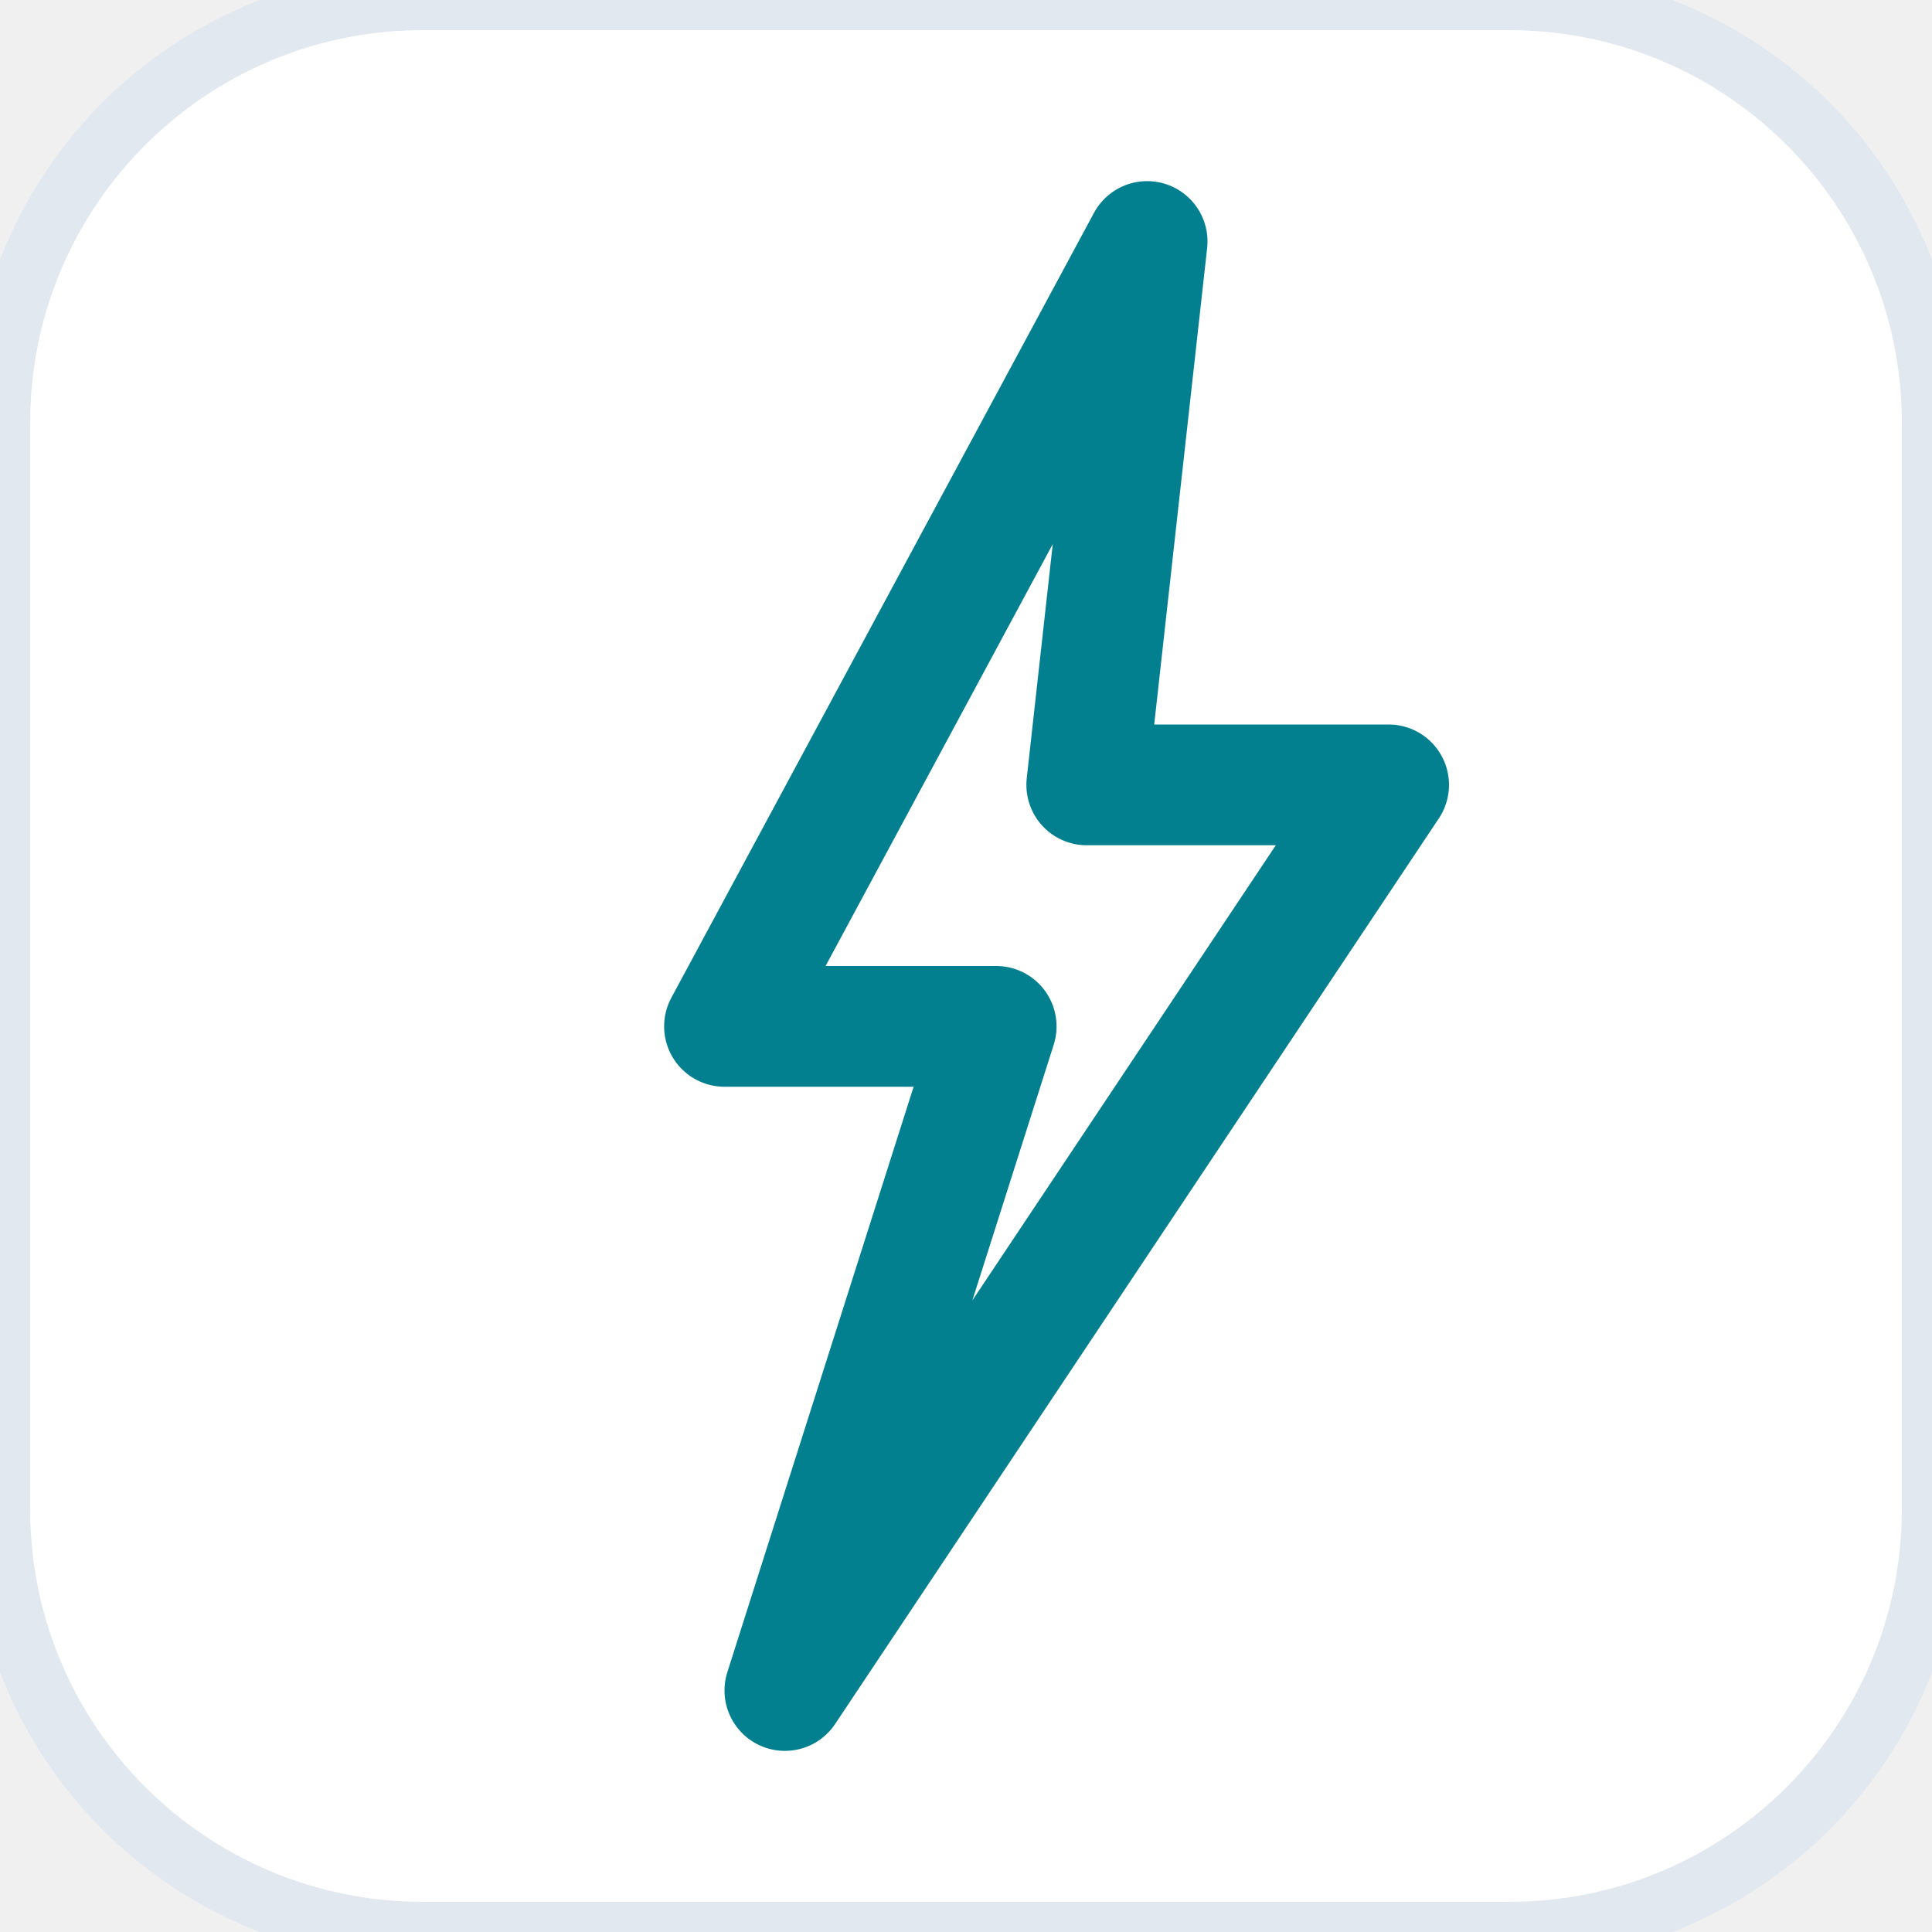
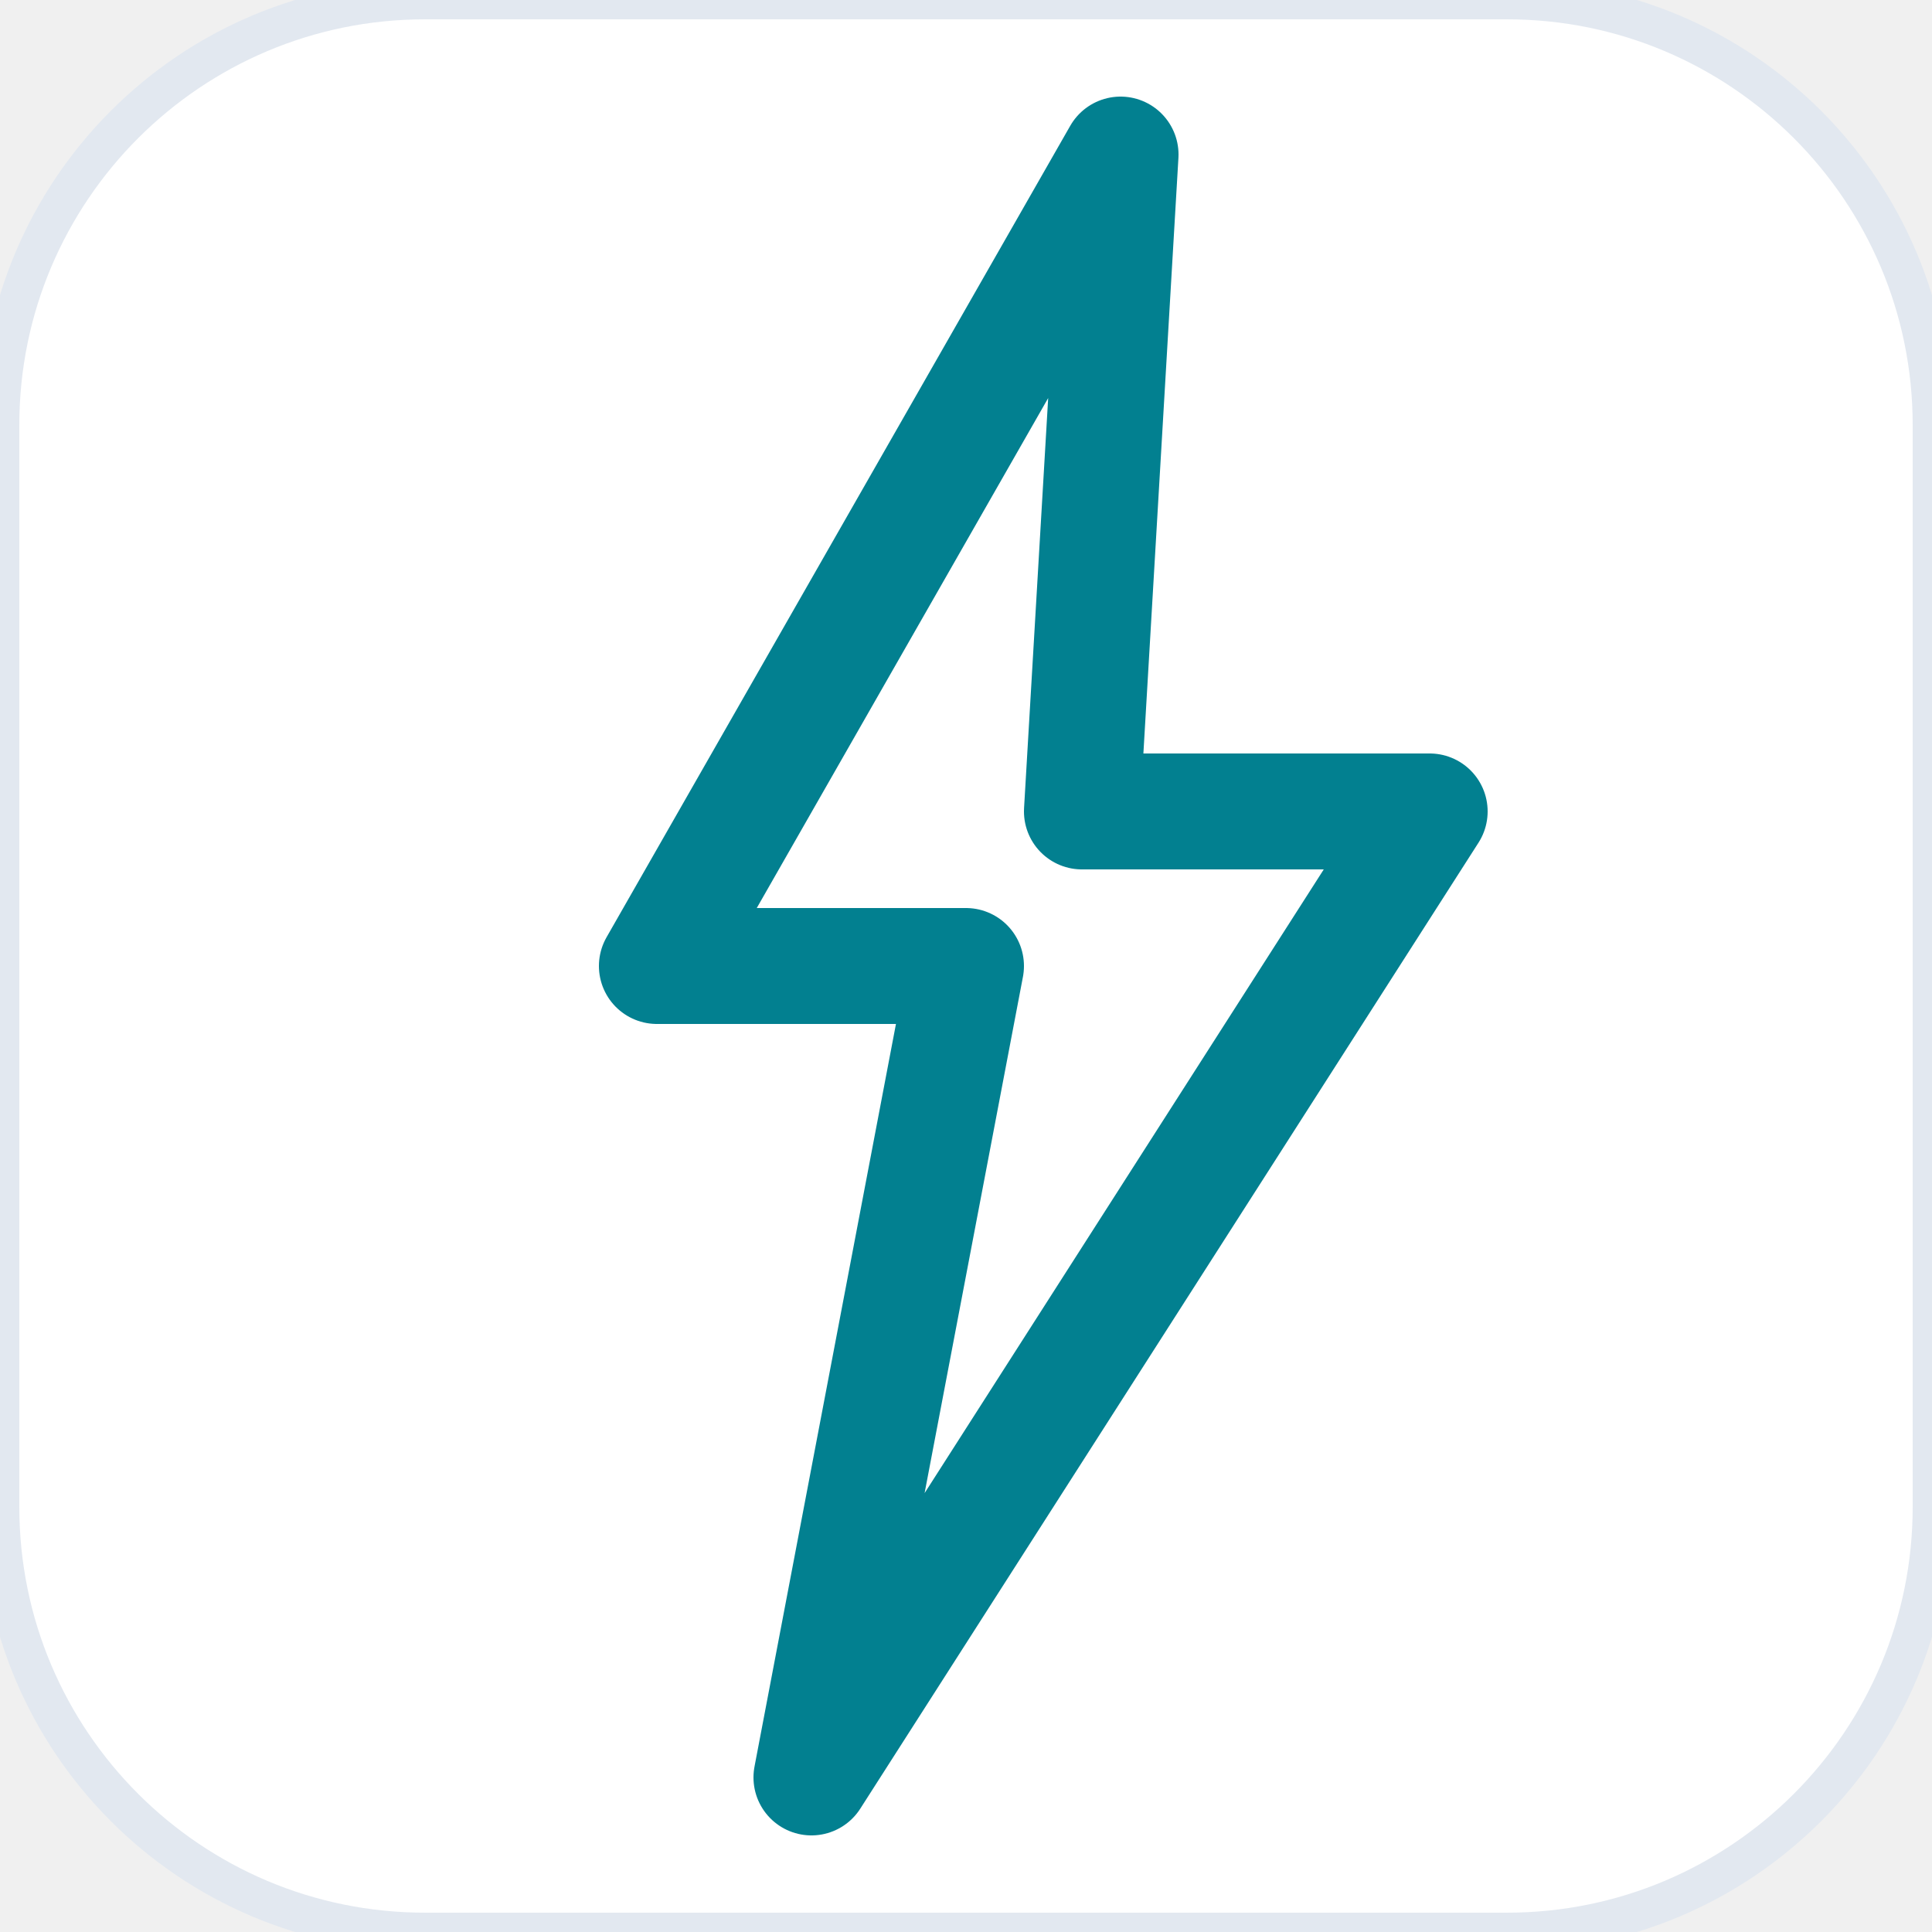
- <svg xmlns="http://www.w3.org/2000/svg" width="512" height="512" viewBox="0 0 512 512">
-   <rect width="512" height="512" rx="112" fill="#ffffff" stroke="#E2E8F0" stroke-width="16" />
-   <polyline points="304,64 192,272 264,272 208,448 368,208 288,208 304,64" fill="none" stroke="#028090" stroke-width="32" stroke-linecap="round" stroke-linejoin="round" />
+ <svg xmlns="http://www.w3.org/2000/svg" width="512" height="512" viewBox="0 0 100 100">
+   <rect width="100" height="100" rx="22" fill="#ffffff" stroke="#E2E8F0" stroke-width="2" />
+   <polyline points="58,8 34,50 50,50 42,92 74,42 56,42 58,8" fill="none" stroke="#028090" stroke-width="6" stroke-linecap="round" stroke-linejoin="round" />
</svg>
